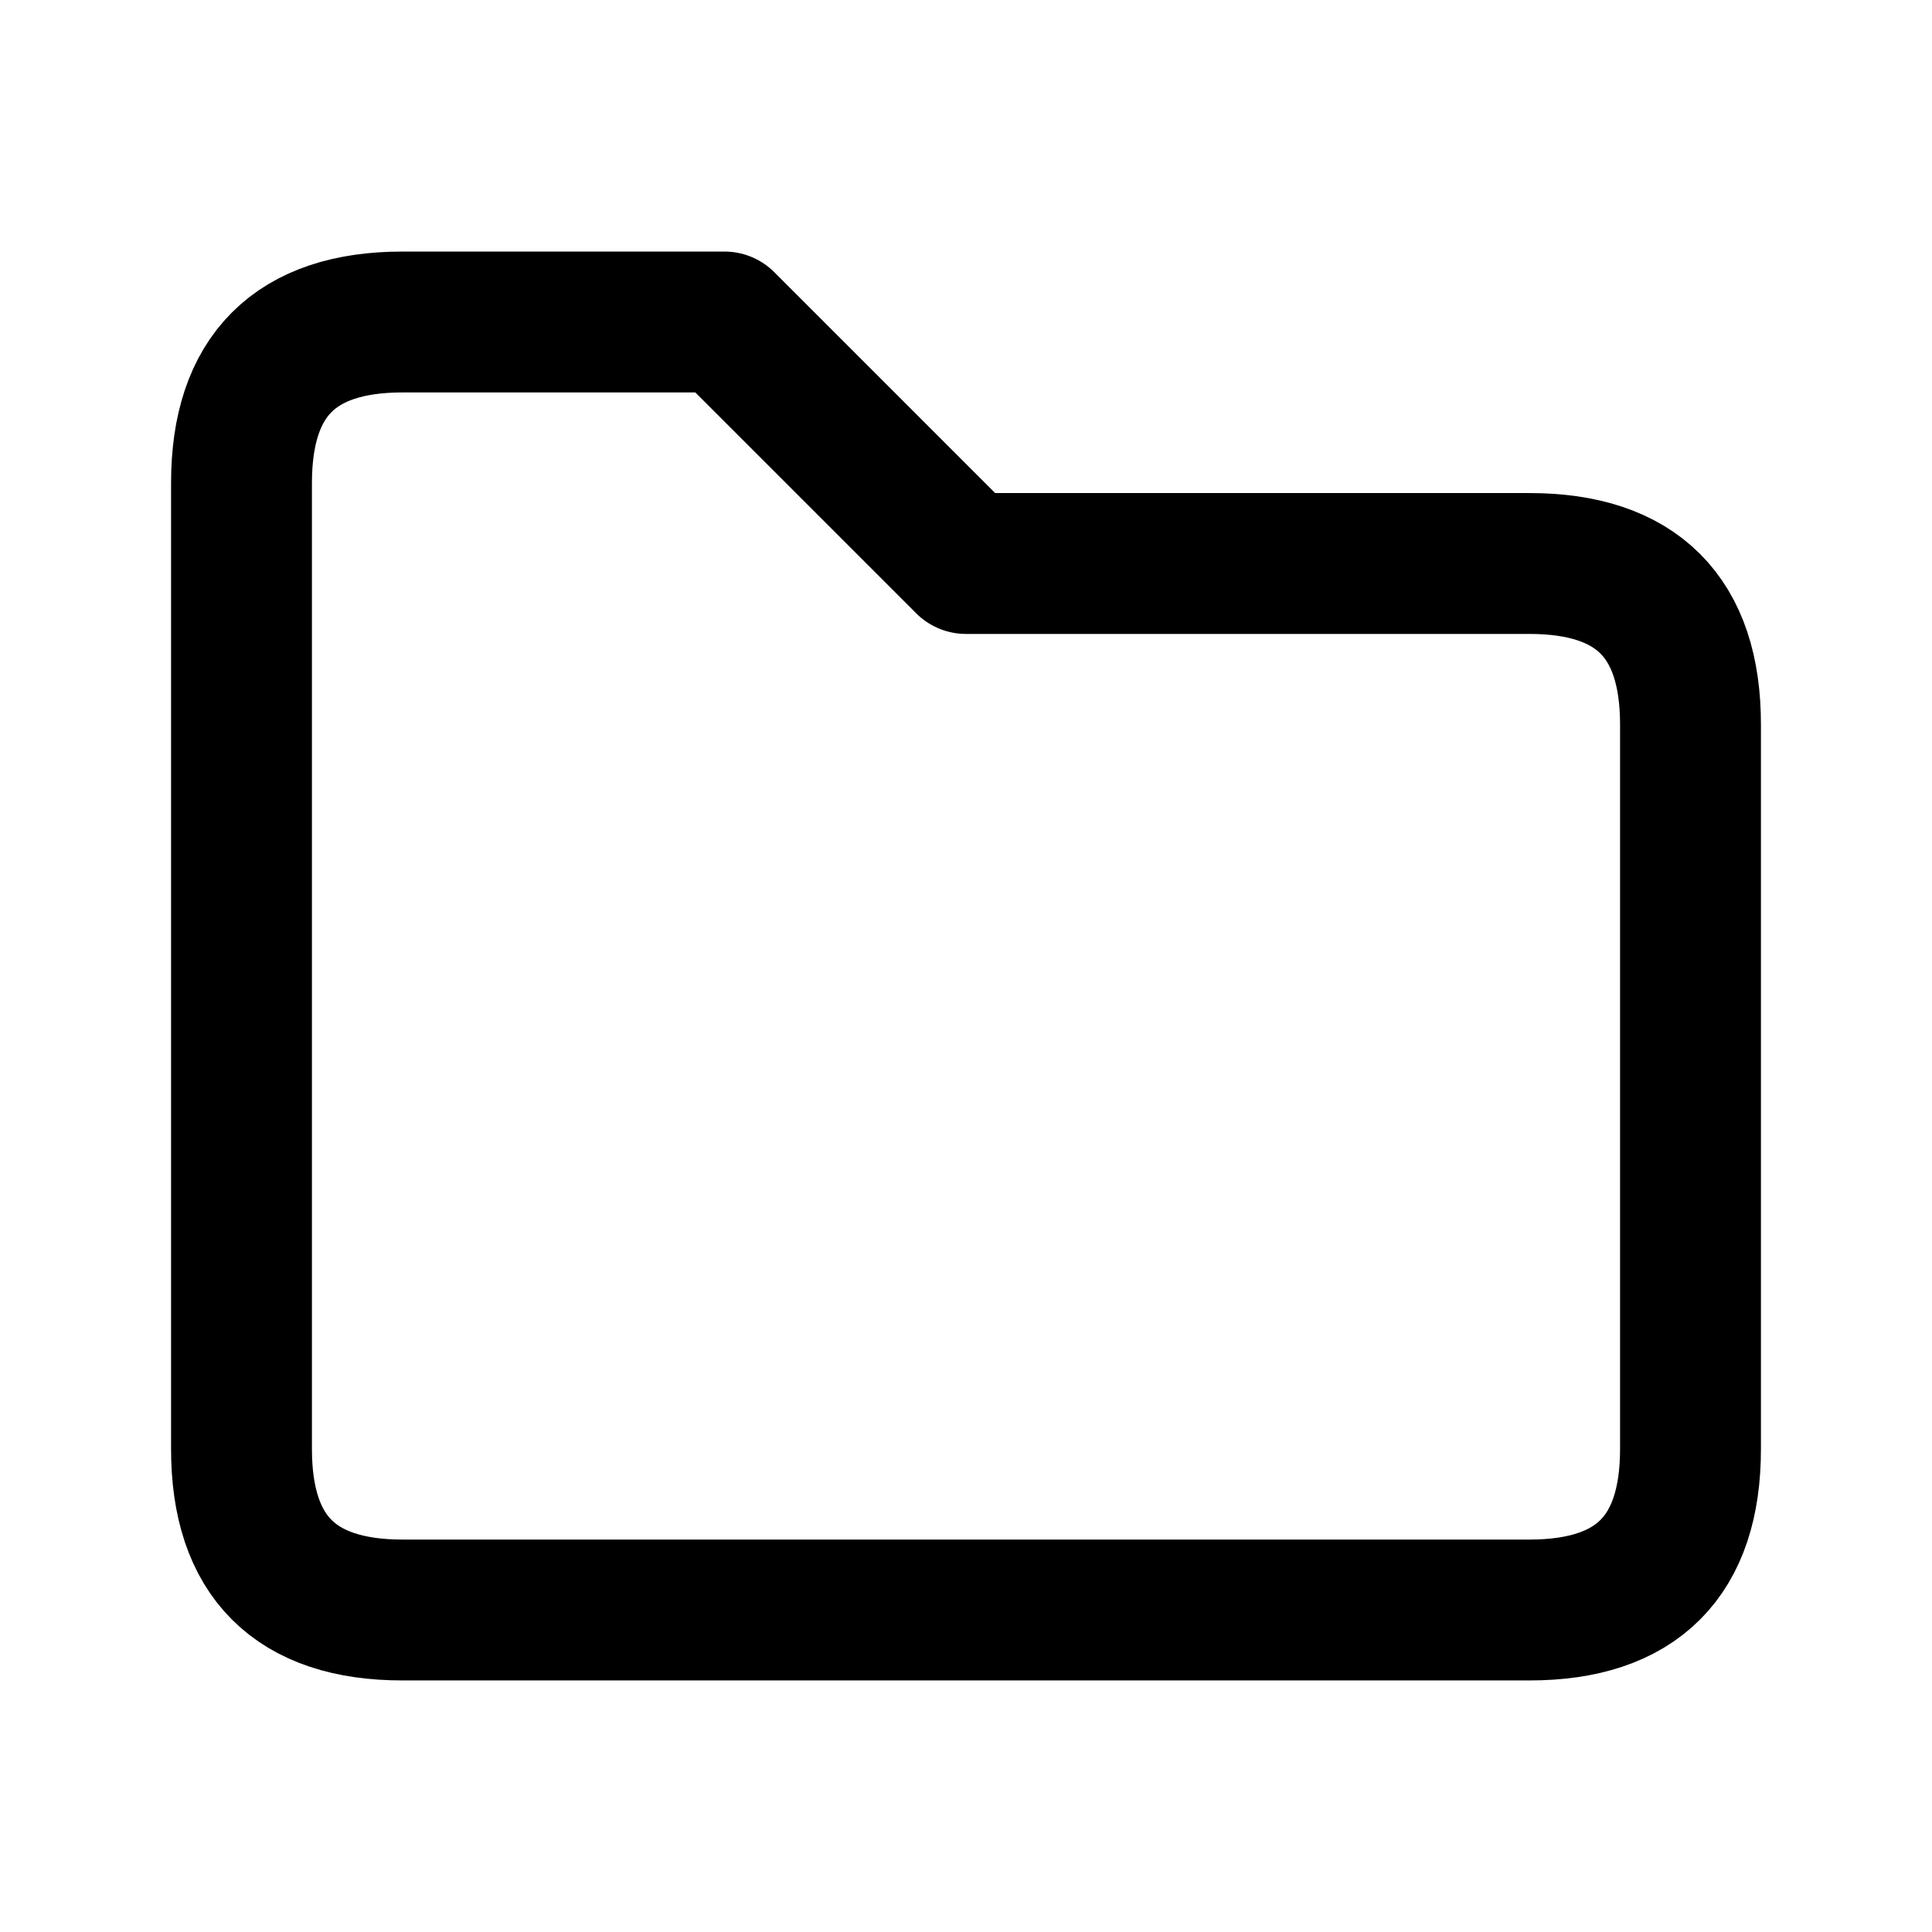
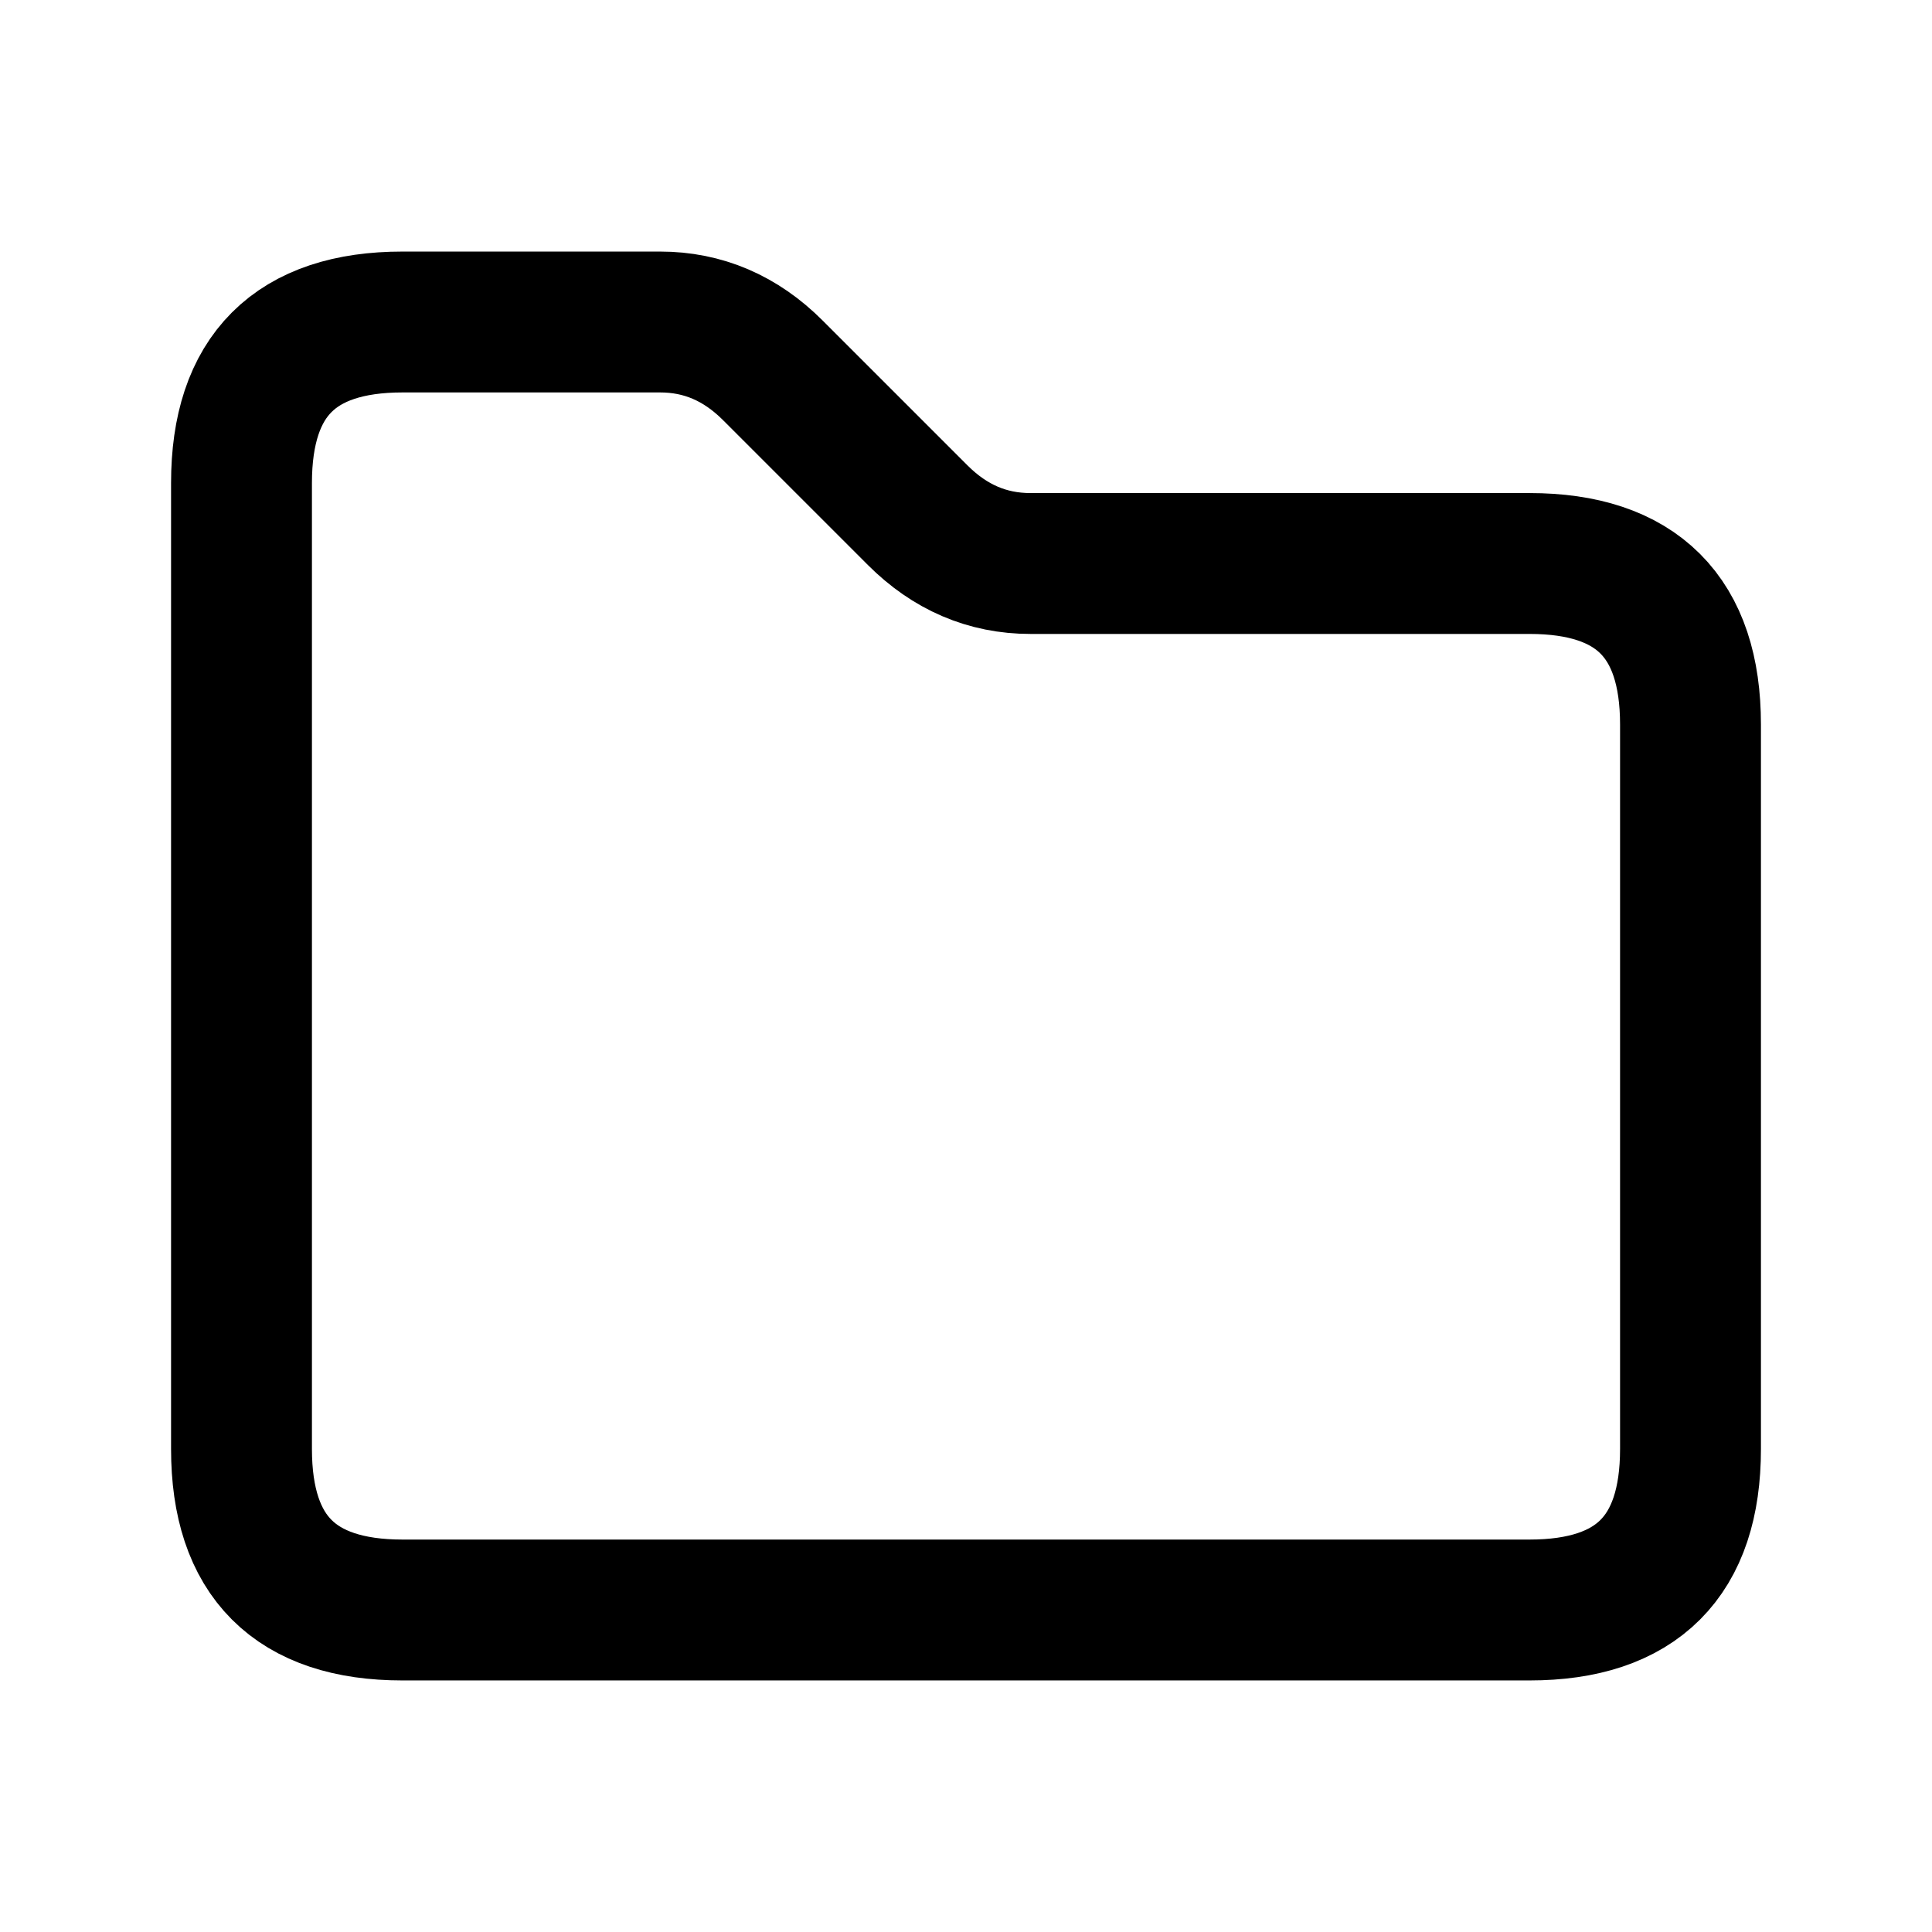
<svg xmlns="http://www.w3.org/2000/svg" viewBox="0 0 24 24" fill="none" stroke="currentColor" stroke-width="1.75" stroke-linecap="round" stroke-linejoin="round">
-   <path d="M3 6Q3 4 5 4H9L12 7H19Q21 7 21 9V18Q21 20 19 20H5Q3 20 3 18Z" />
+   <path d="M3 6Q3 4 5 4H8.2Q9 4 9.6 4.6L11.4 6.4Q12 7 12.8 7H19Q21 7 21 9V18Q21 20 19 20H5Q3 20 3 18Z" />
</svg>
